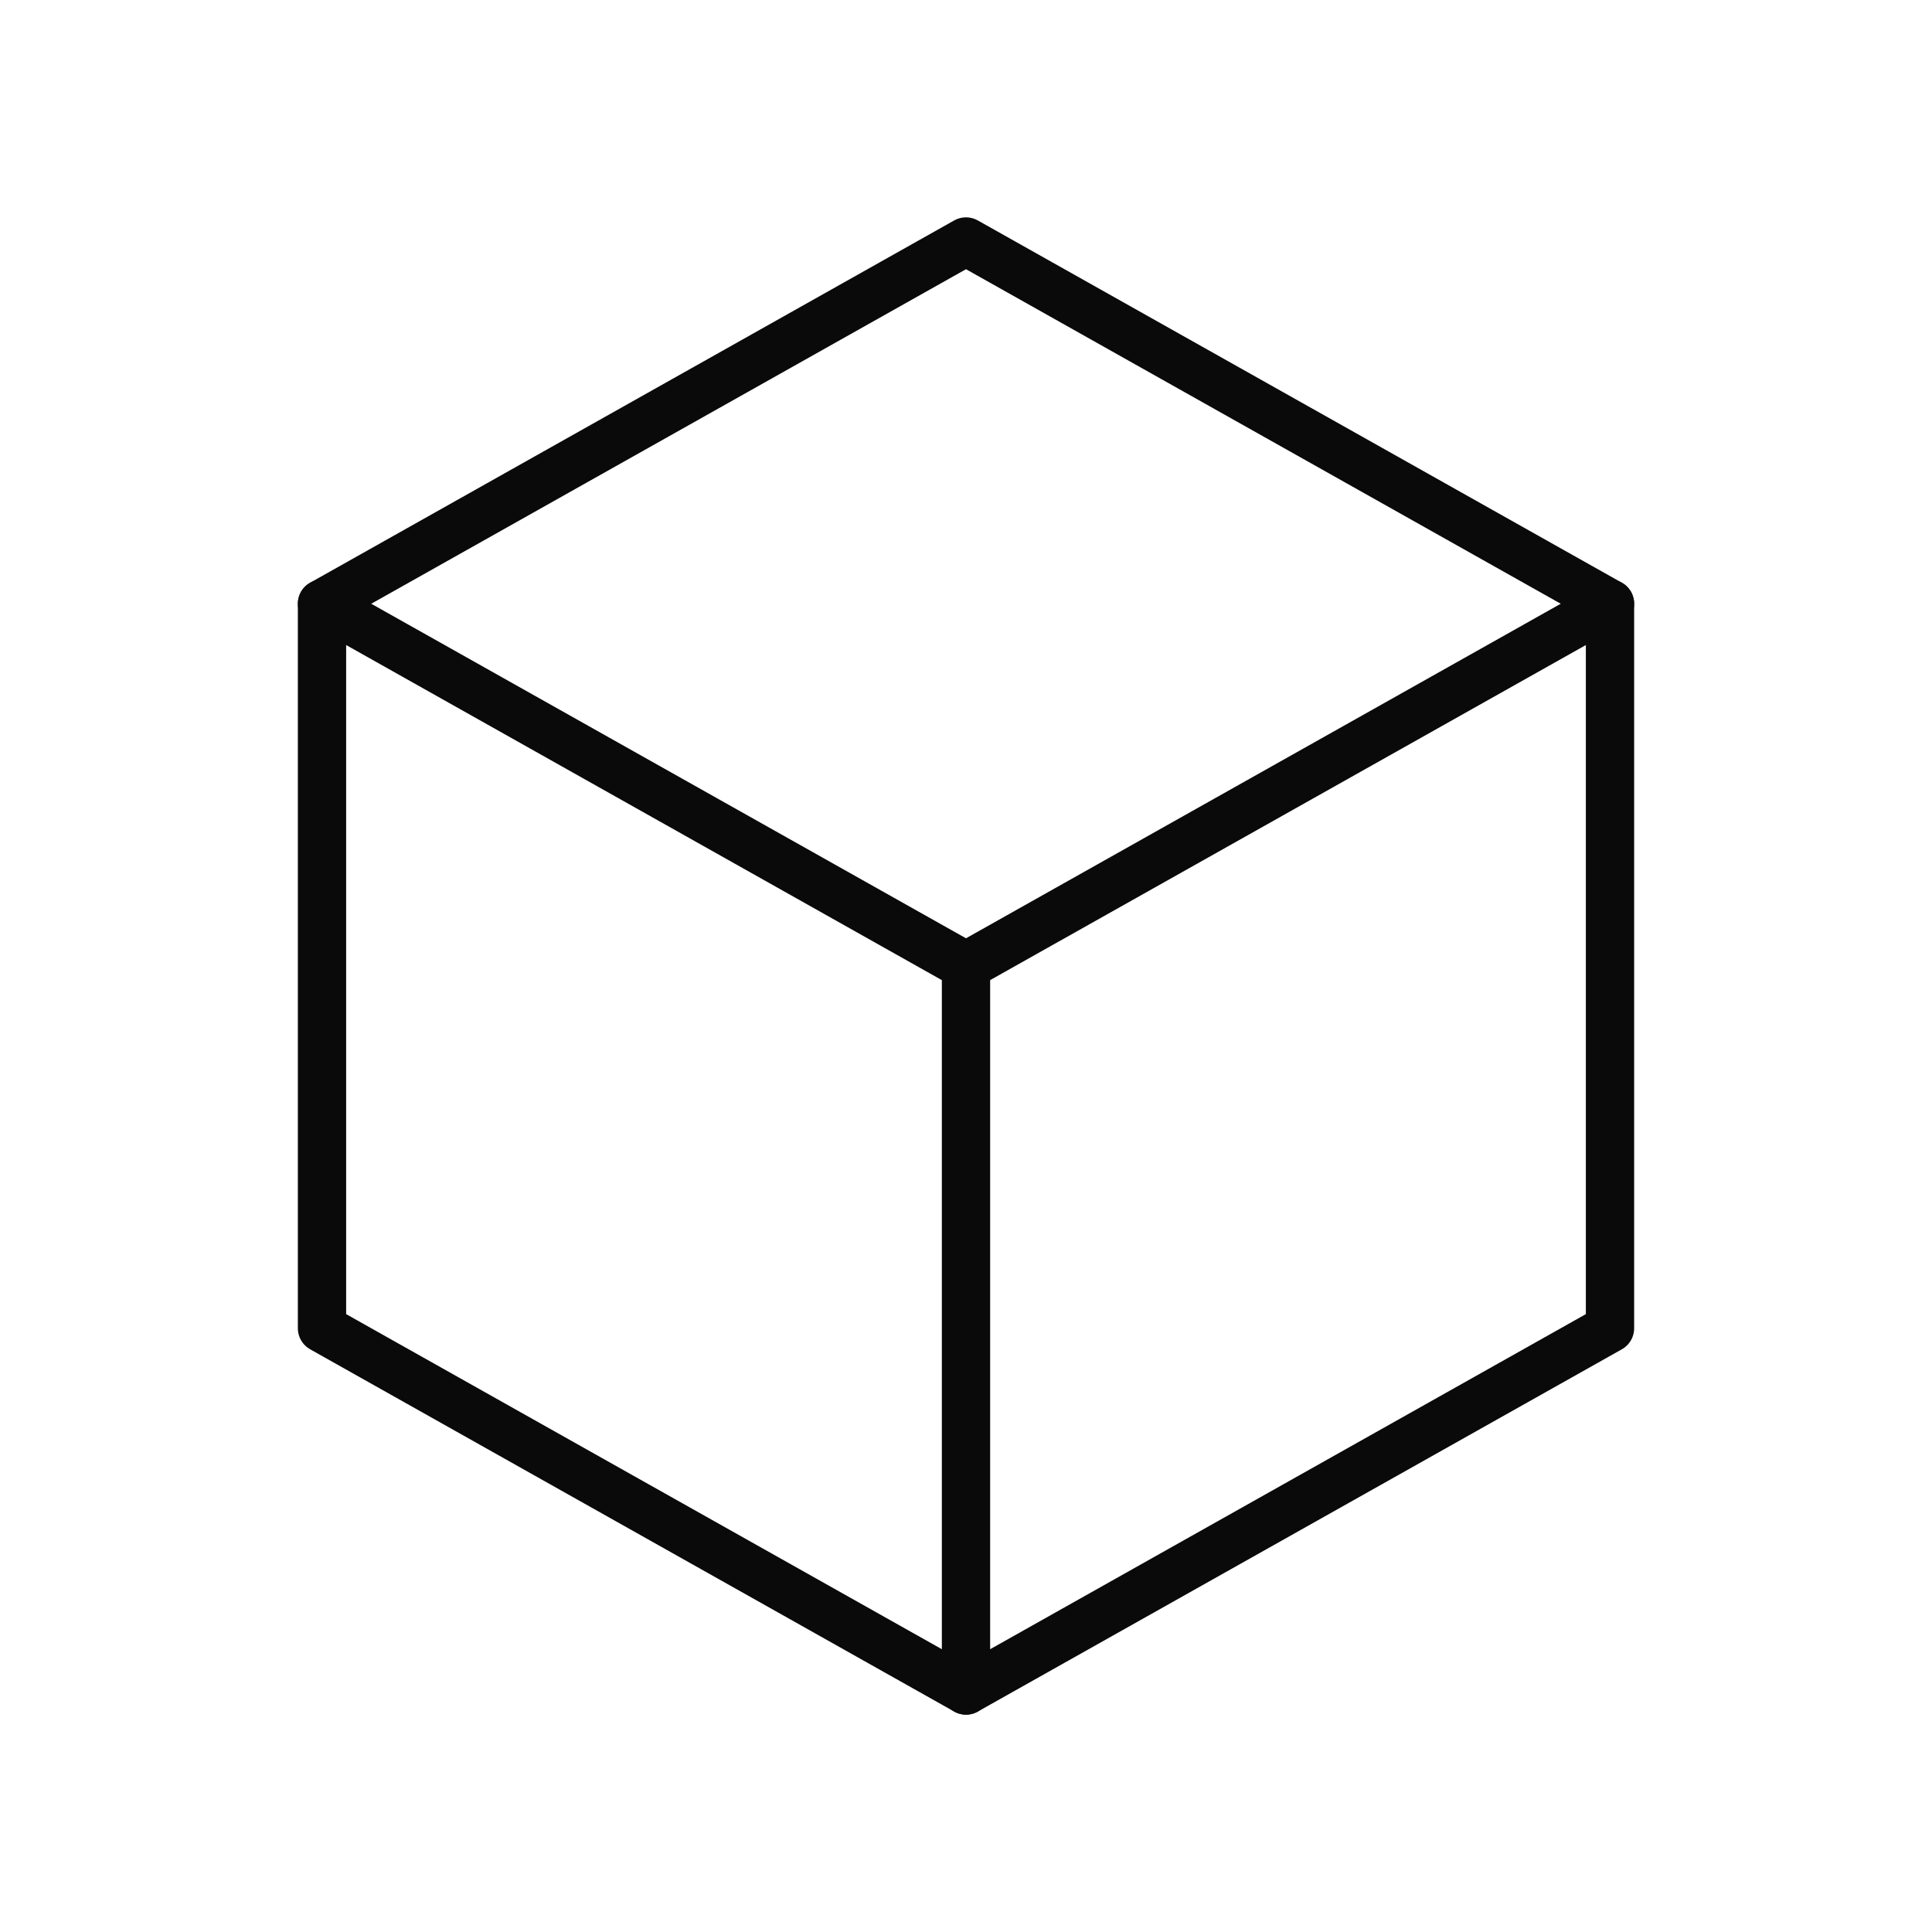
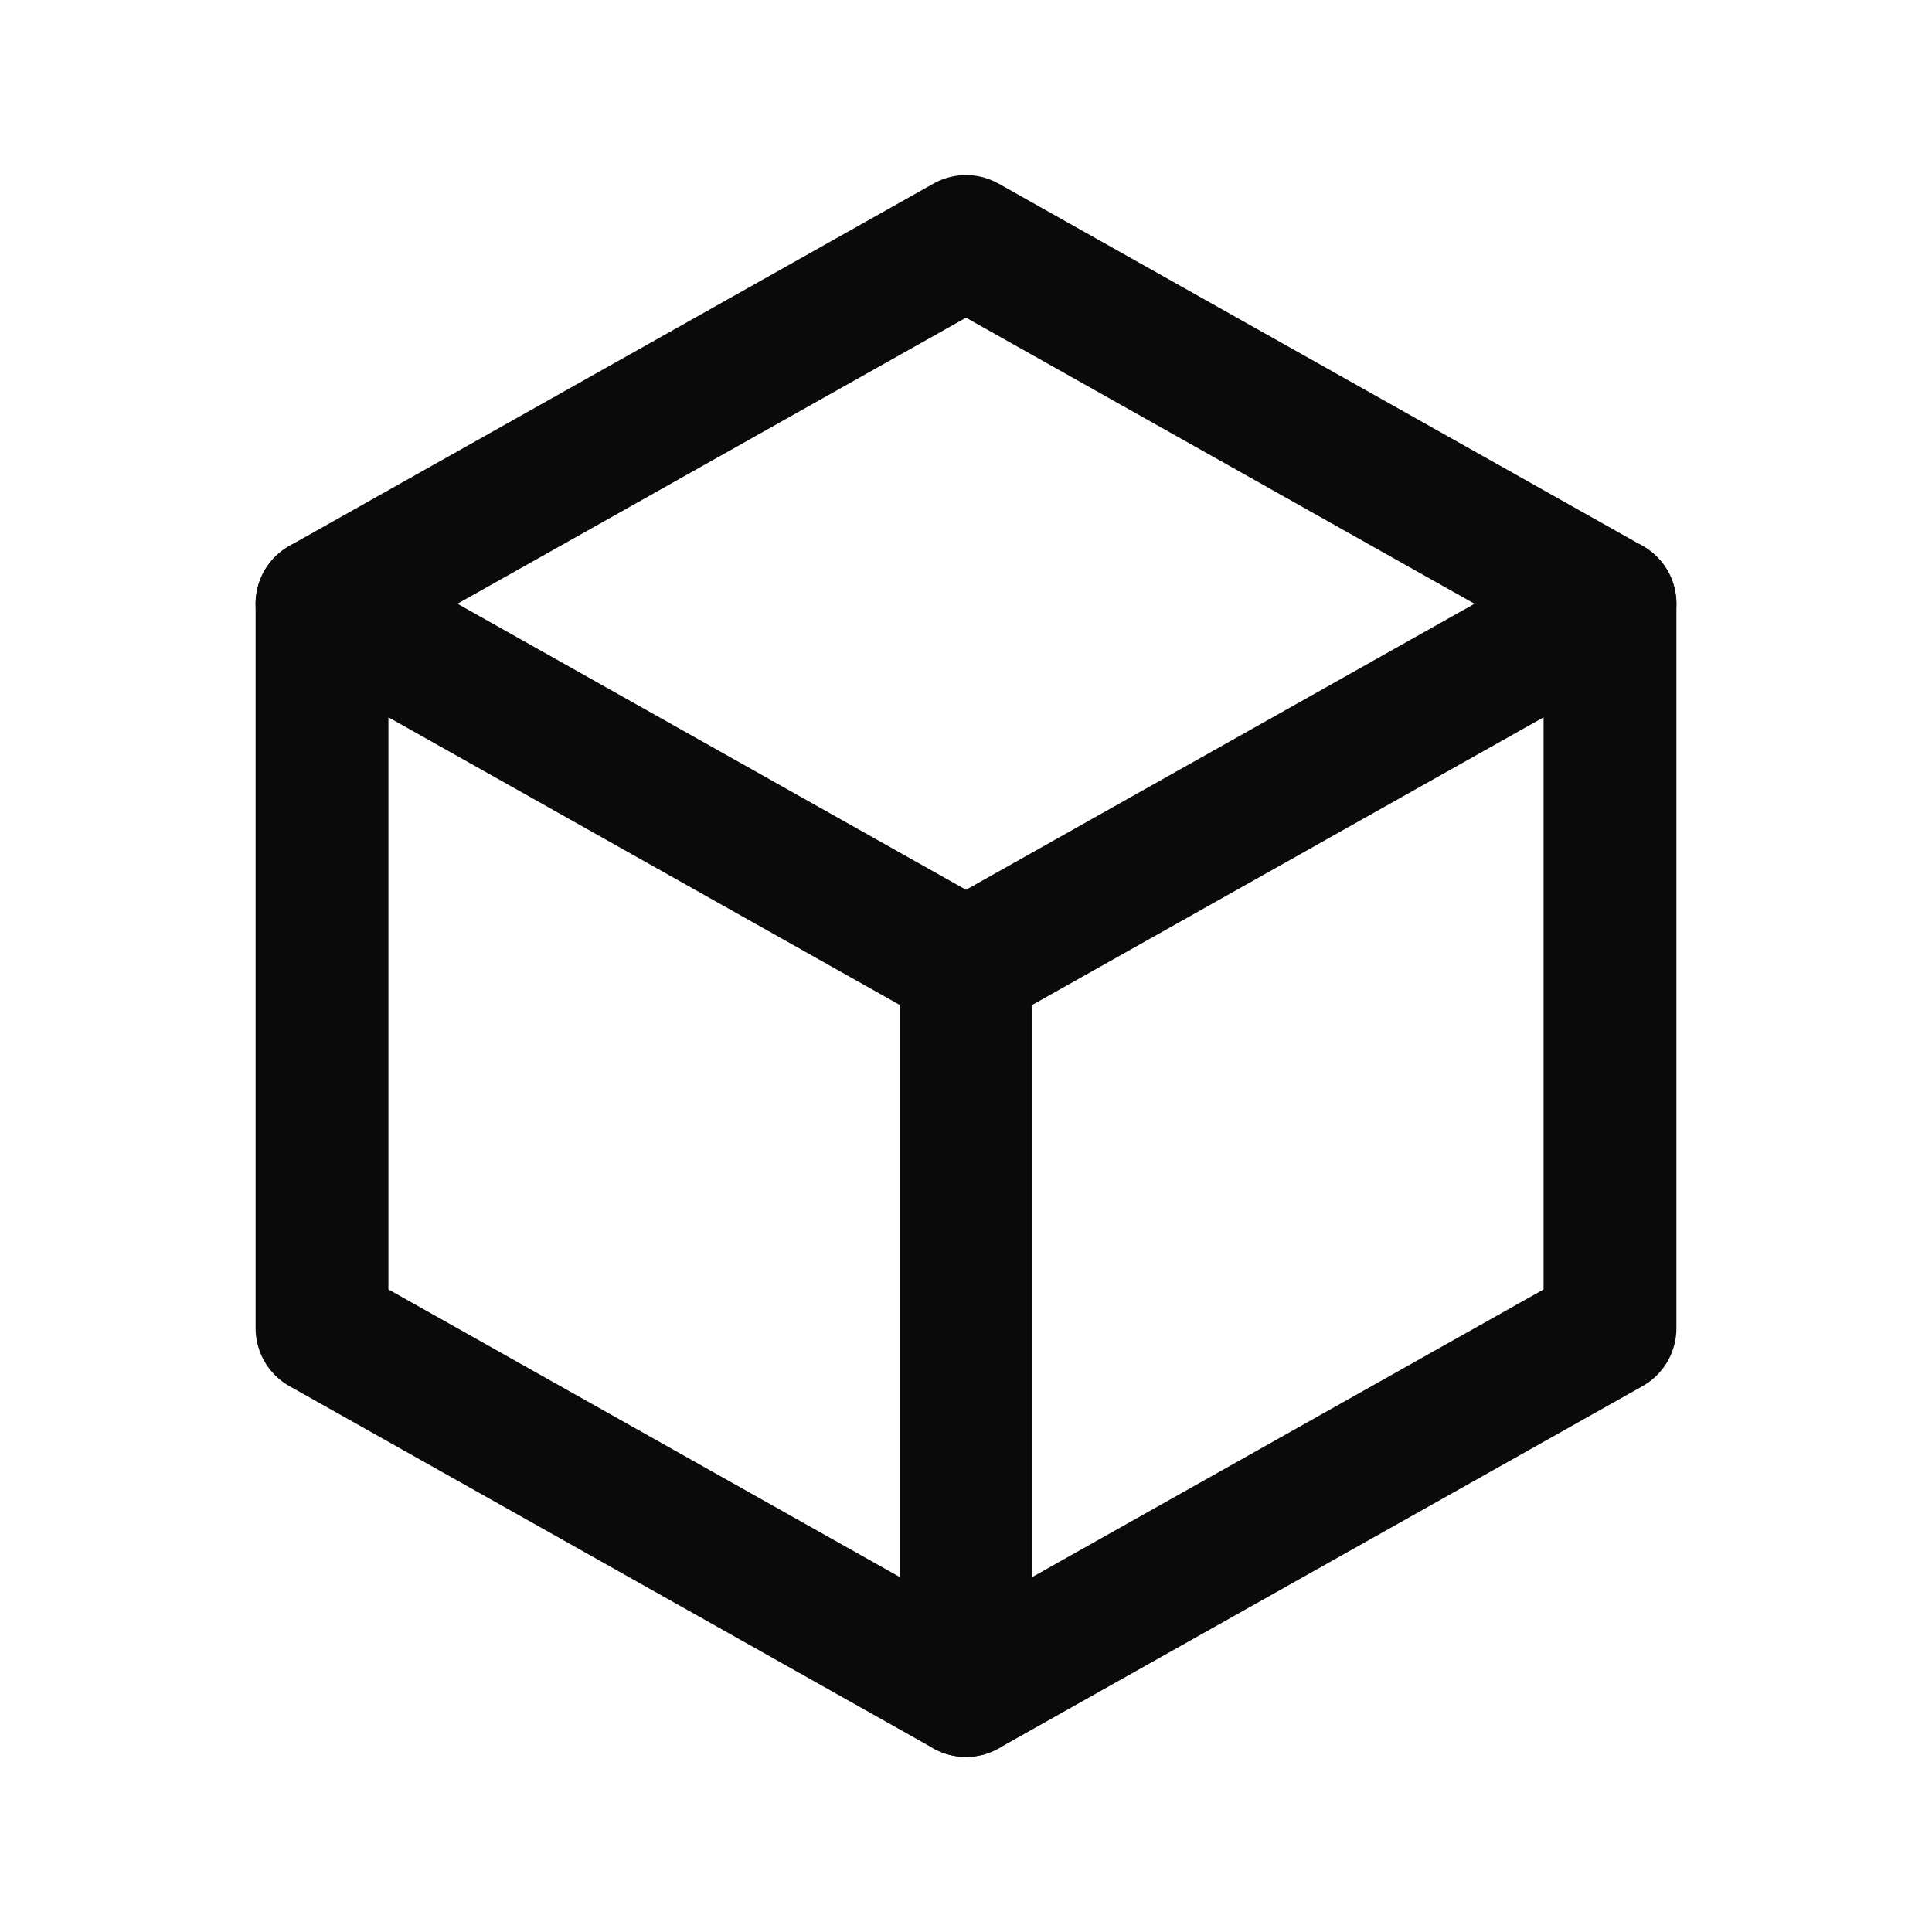
- <svg xmlns="http://www.w3.org/2000/svg" viewBox="0 0 24 24" fill="none" stroke="#0A0A0A" stroke-width="0.6" stroke-linecap="round" stroke-linejoin="round">
+ <svg xmlns="http://www.w3.org/2000/svg" viewBox="0 0 24 24" fill="none" stroke="#0A0A0A" stroke-width="1.65" stroke-linecap="round" stroke-linejoin="round">
  <path d="m12 3 8 4.5v9L12 21l-8-4.5v-9L12 3z" />
  <path d="m12 12 8-4.5M12 12v9M12 12 4 7.5" />
</svg>
